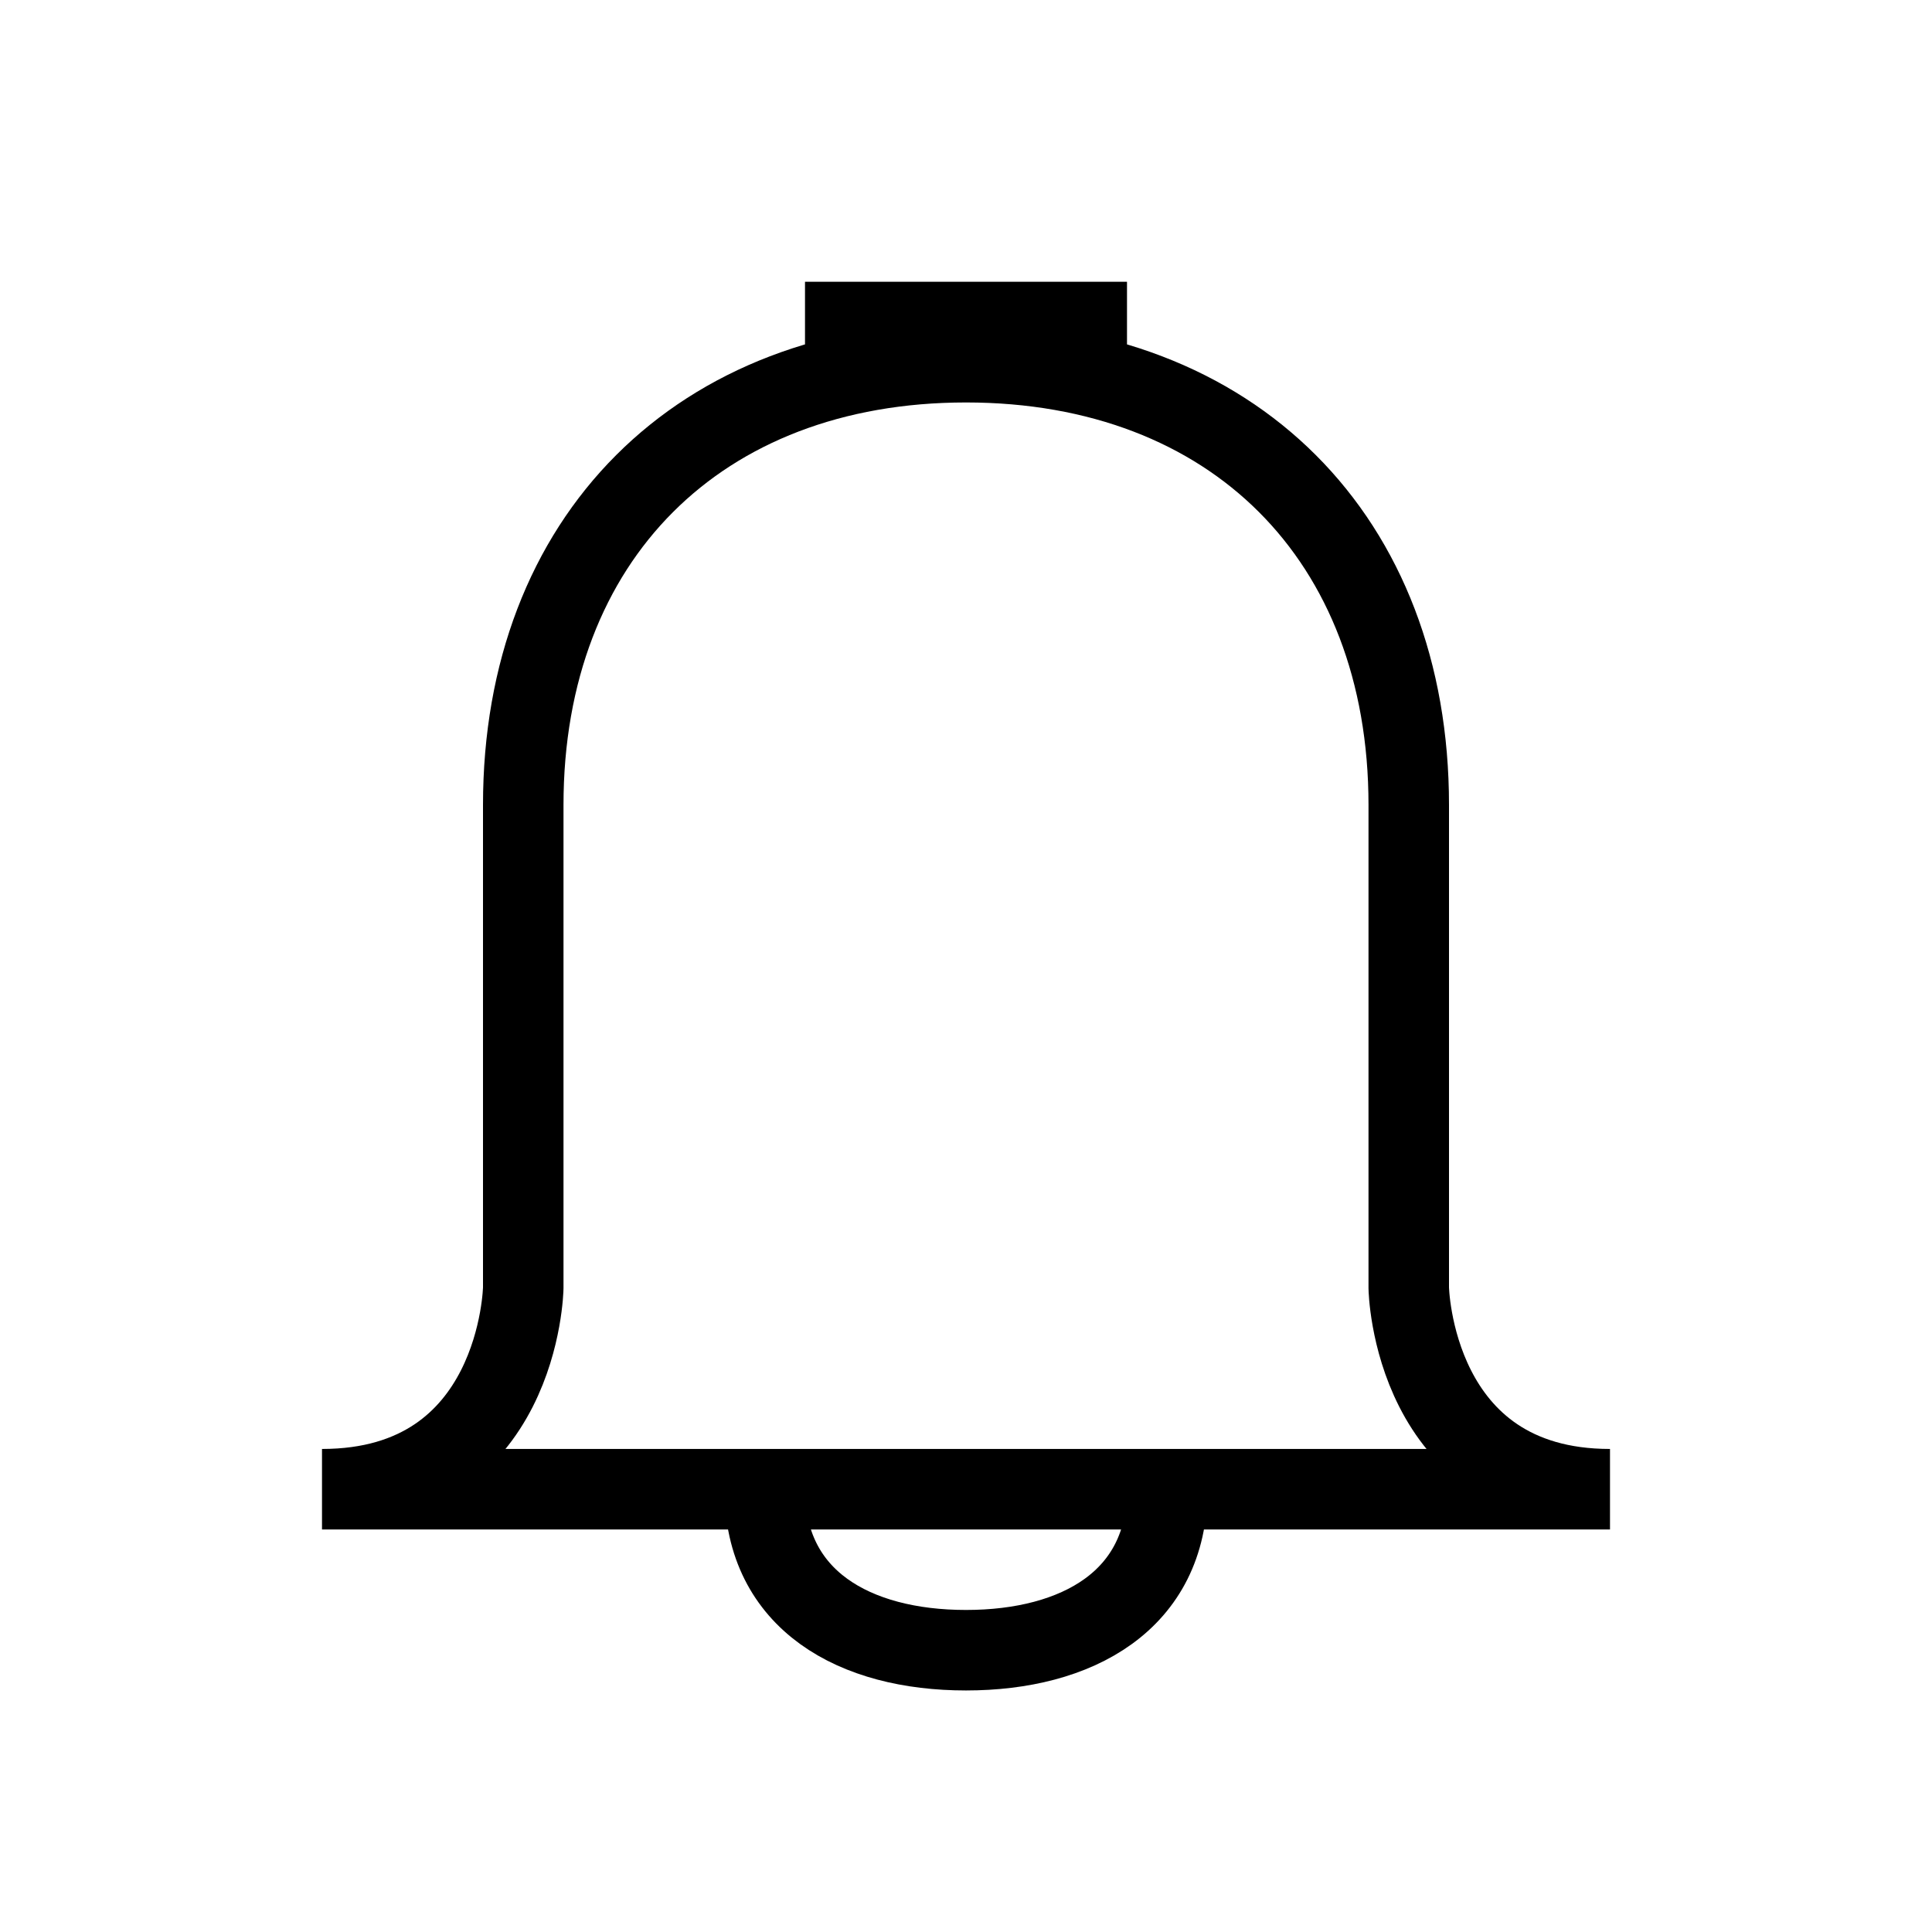
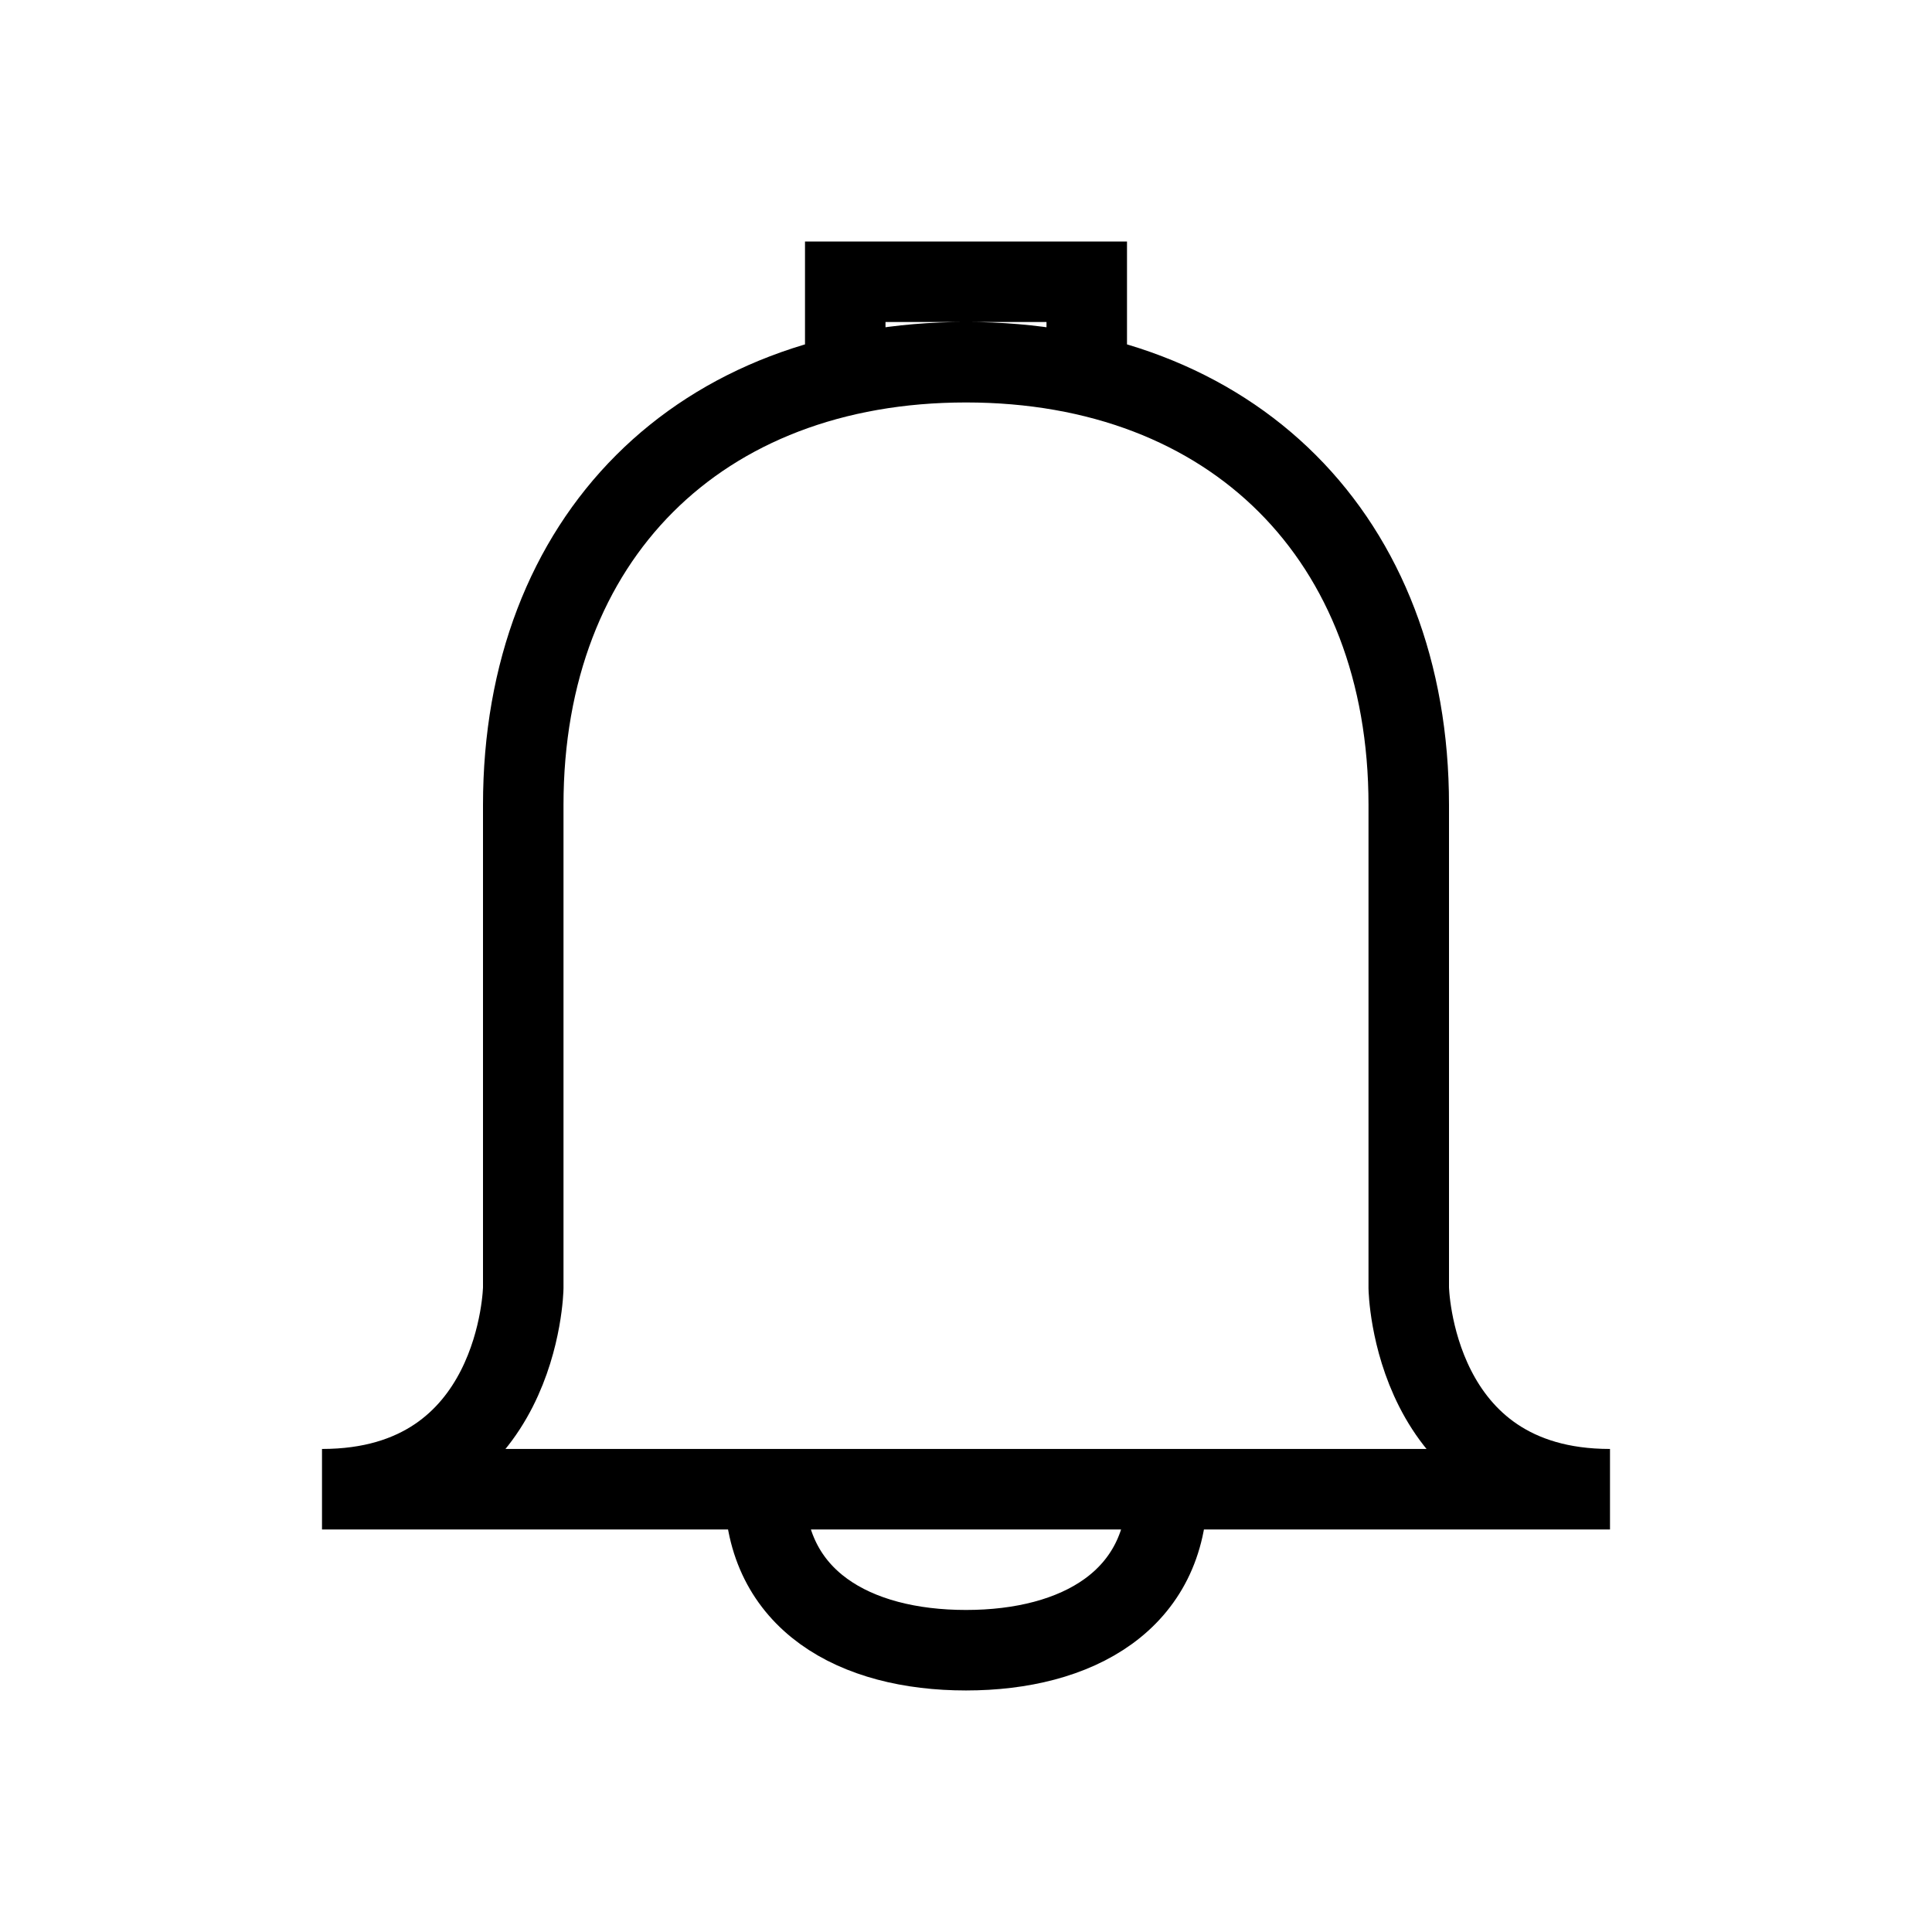
<svg xmlns="http://www.w3.org/2000/svg" width="48" height="48" viewBox="0 0 48 48">
-   <path fill="none" stroke="#000" stroke-width="2" d="M40,36.999 C35.084,36.999 35,31.999 35,31.999 L35,19.999 C35,13.373 30.626,8.999 24,8.999 C17.374,8.999 13,13.373 13,19.999 L13,31.999 C13,31.999 12.916,36.999 8,36.999 L40,36.999 Z M28,8 L20,8 M19,36.999 C19,39.761 21.238,40.999 24,40.999 C26.762,40.999 29,39.761 29,36.999" />
+   <path fill="none" stroke="#000" stroke-width="2" d="M40,36.999 C35.084,36.999 35,31.999 35,31.999 L35,19.999 C35,13.373 30.626,8.999 24,8.999 C17.374,8.999 13,13.373 13,19.999 L13,31.999 C13,31.999 12.916,36.999 8,36.999 L40,36.999 Z M27,9.372 L27,7 L21,7 L21,9.372 M19,36.999 C19,39.761 21.238,40.999 24,40.999 C26.762,40.999 29,39.761 29,36.999" />
</svg>
